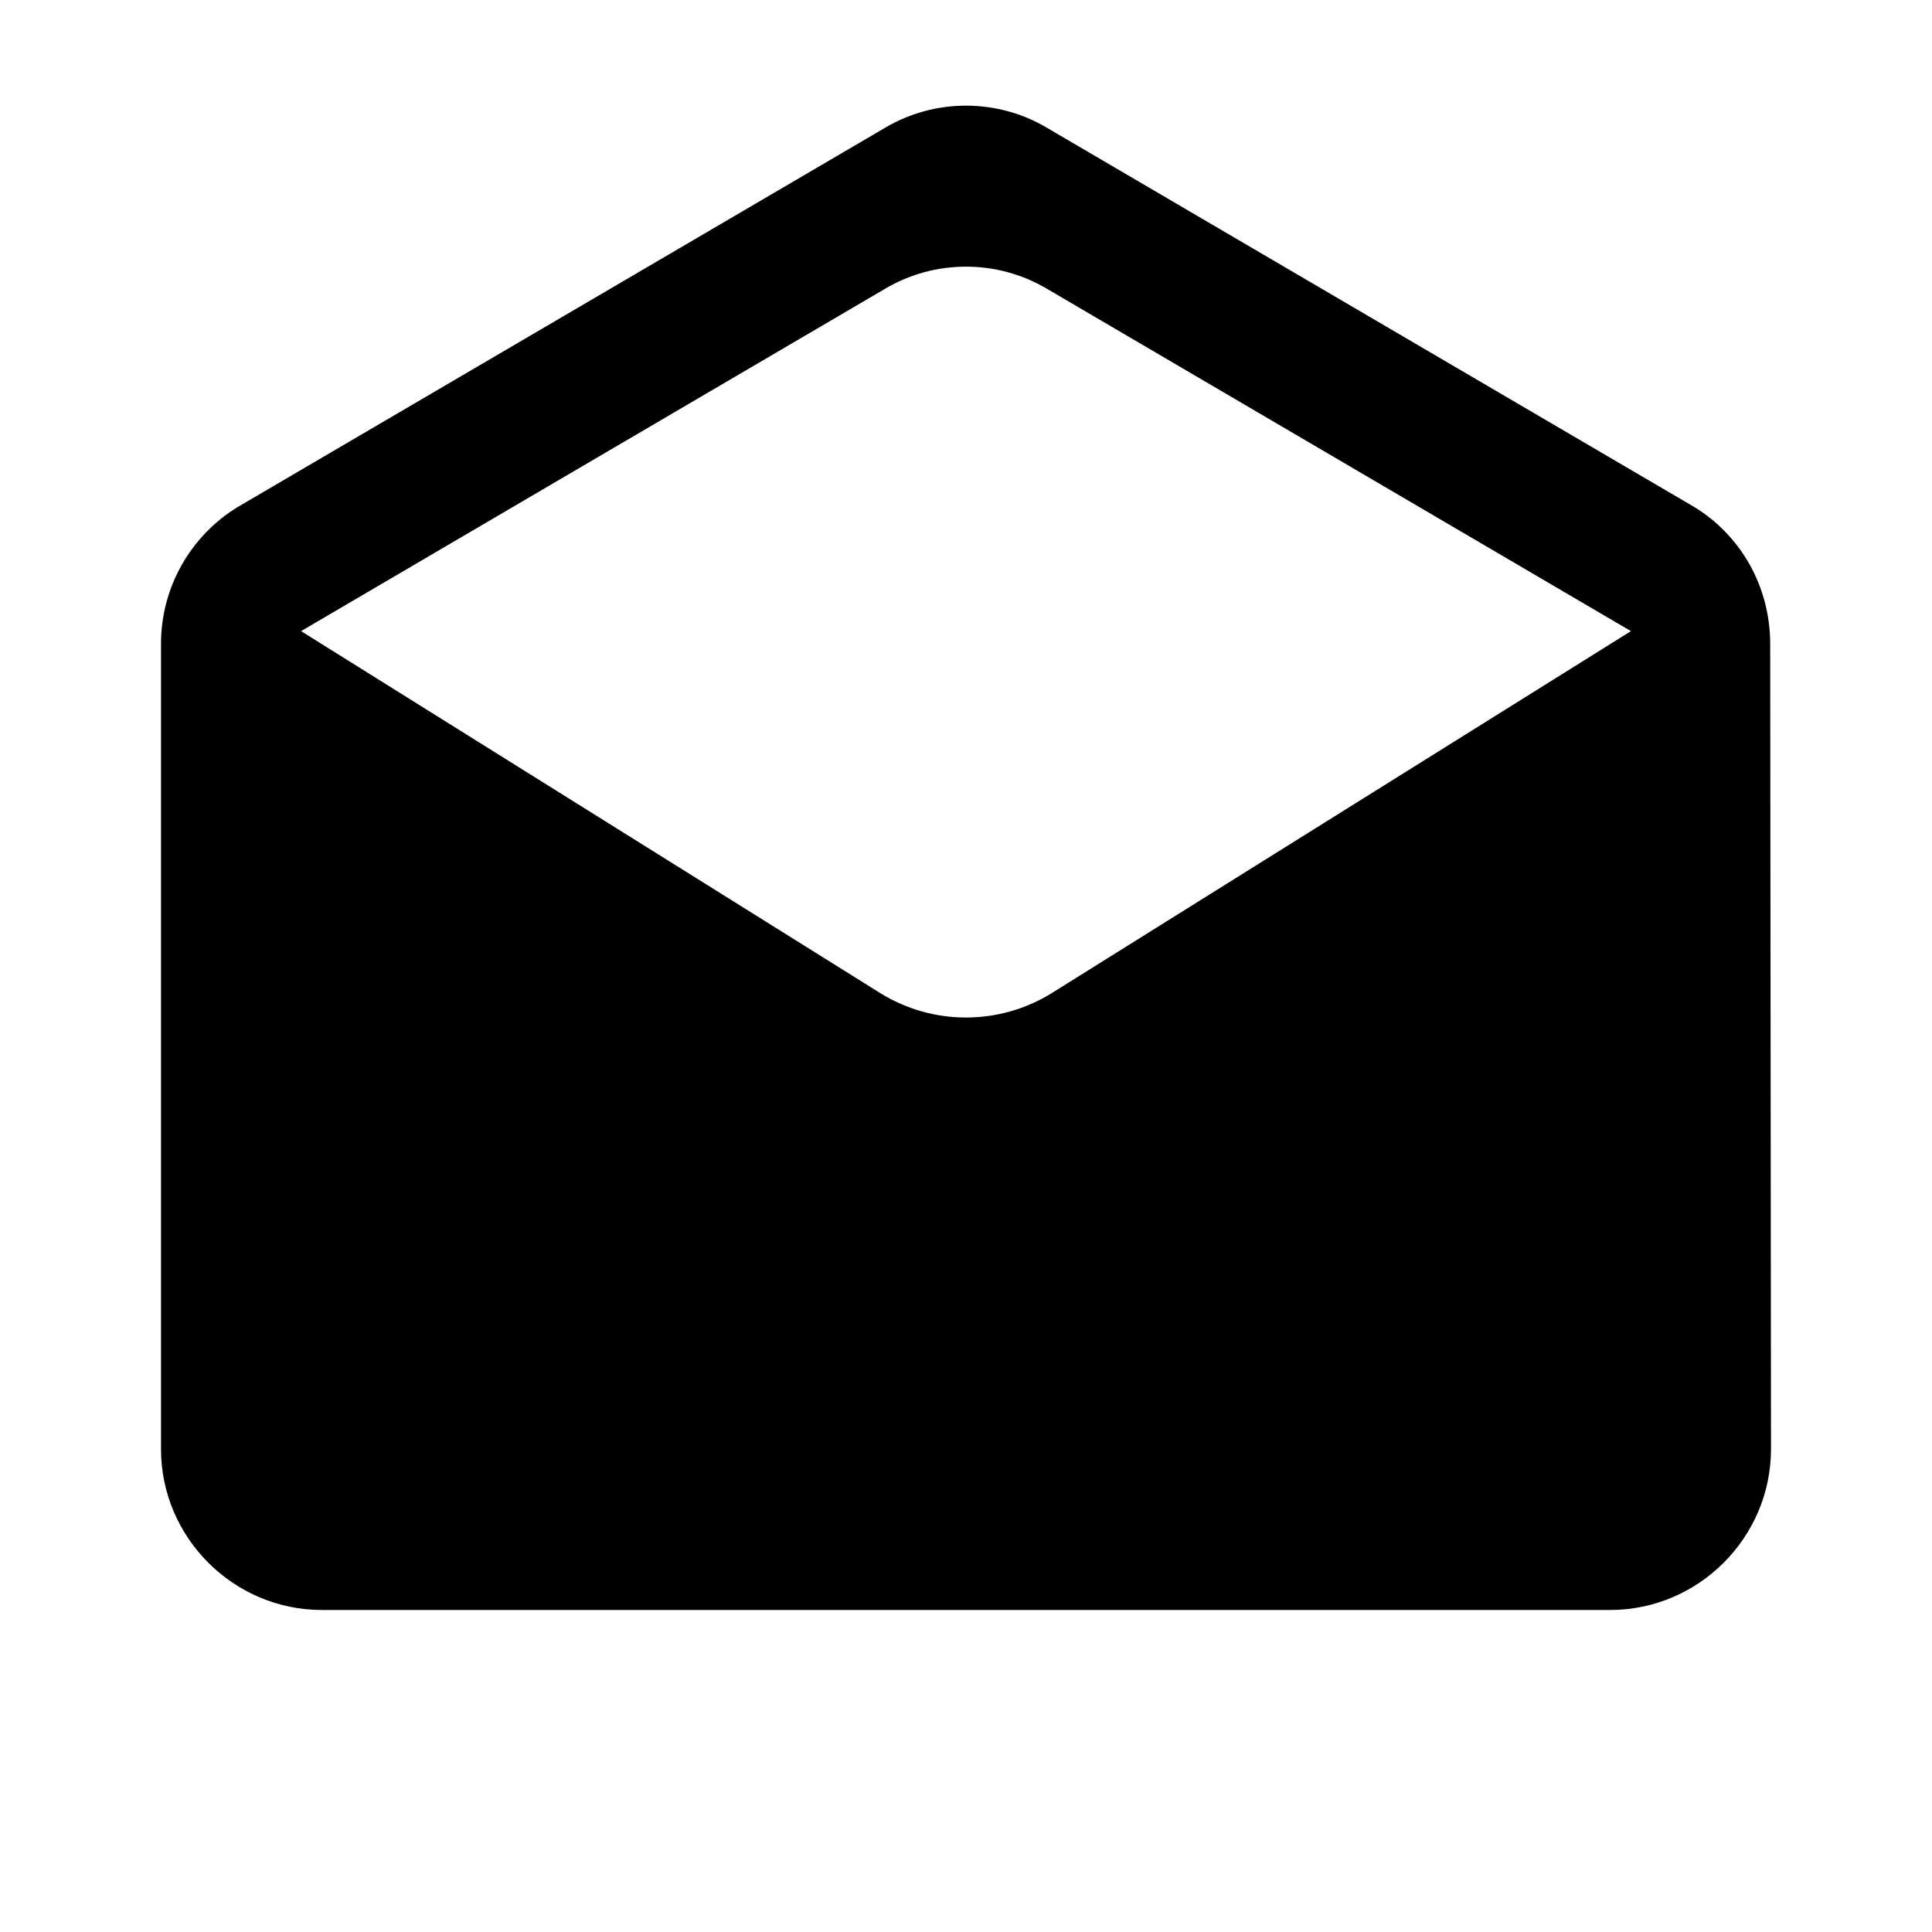
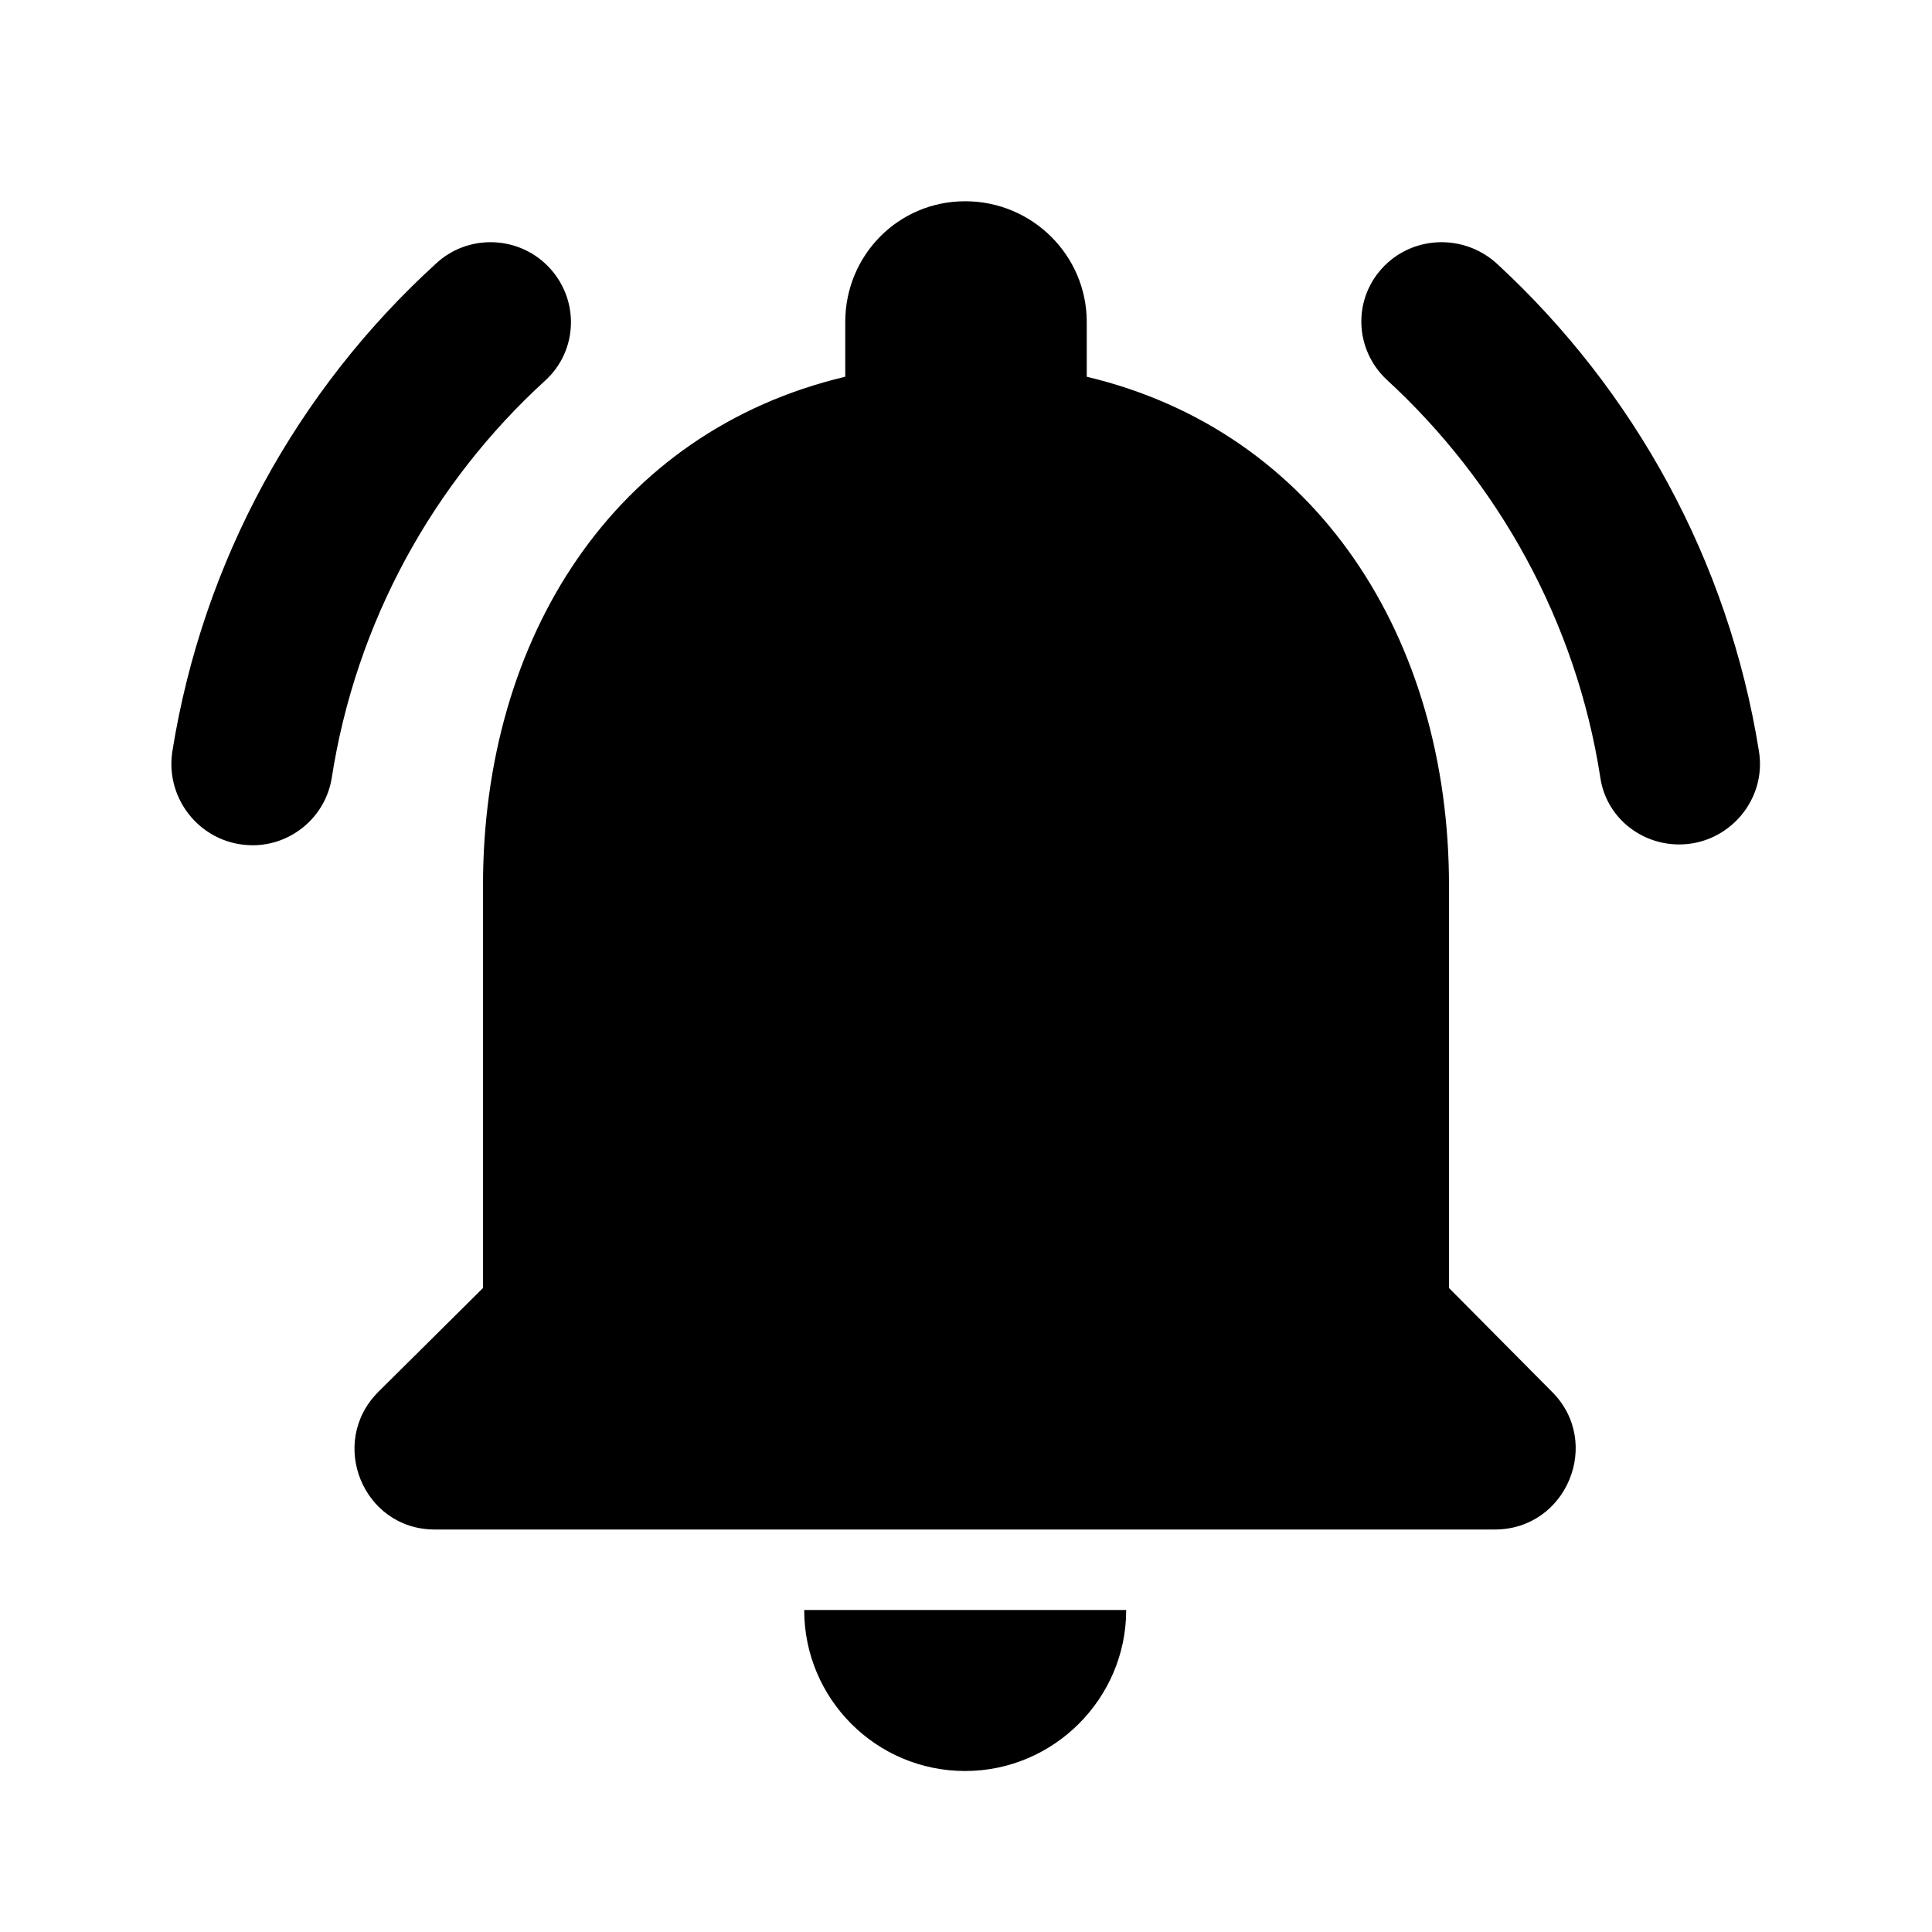
<svg xmlns="http://www.w3.org/2000/svg" height="24" viewBox="0 0 24 24" width="24">
-   <path d="M21.99 8c0-.72-.37-1.35-.94-1.7l-8.04-4.71c-.62-.37-1.4-.37-2.02 0L2.95 6.3C2.38 6.65 2 7.28 2 8v10c0 1.1.9 2 2 2h16c1.1 0 2-.9 2-2l-.01-10zm-11.05 4.34l-7.2-4.5 7.25-4.25c.62-.37 1.4-.37 2.02 0l7.25 4.25-7.2 4.5c-.65.4-1.47.4-2.12 0z" />
+   <path d="M18 16v-5c0-3.07-1.64-5.64-4.5-6.32V4c0-.83-.68-1.5-1.51-1.5S10.5 3.17 10.5 4v.68C7.63 5.36 6 7.92 6 11v5l-1.3 1.29c-.63.63-.19 1.71.7 1.71h13.17c.89 0 1.34-1.08.71-1.71L18 16zm-6.01 6c1.1 0 2-.9 2-2h-4c0 1.1.89 2 2 2zM6.77 4.73c.42-.38.43-1.03.03-1.43-.38-.38-1-.39-1.39-.02C3.7 4.84 2.52 6.96 2.14 9.34c-.09.61.38 1.16 1 1.16.48 0 .9-.35.98-.83.3-1.94 1.26-3.67 2.65-4.94zM18.6 3.28c-.4-.37-1.02-.36-1.4.02-.4.4-.38 1.04.03 1.42 1.38 1.27 2.35 3 2.65 4.94.07.48.49.83.98.83.61 0 1.09-.55.99-1.16-.38-2.37-1.55-4.48-3.25-6.05z" />
</svg>
